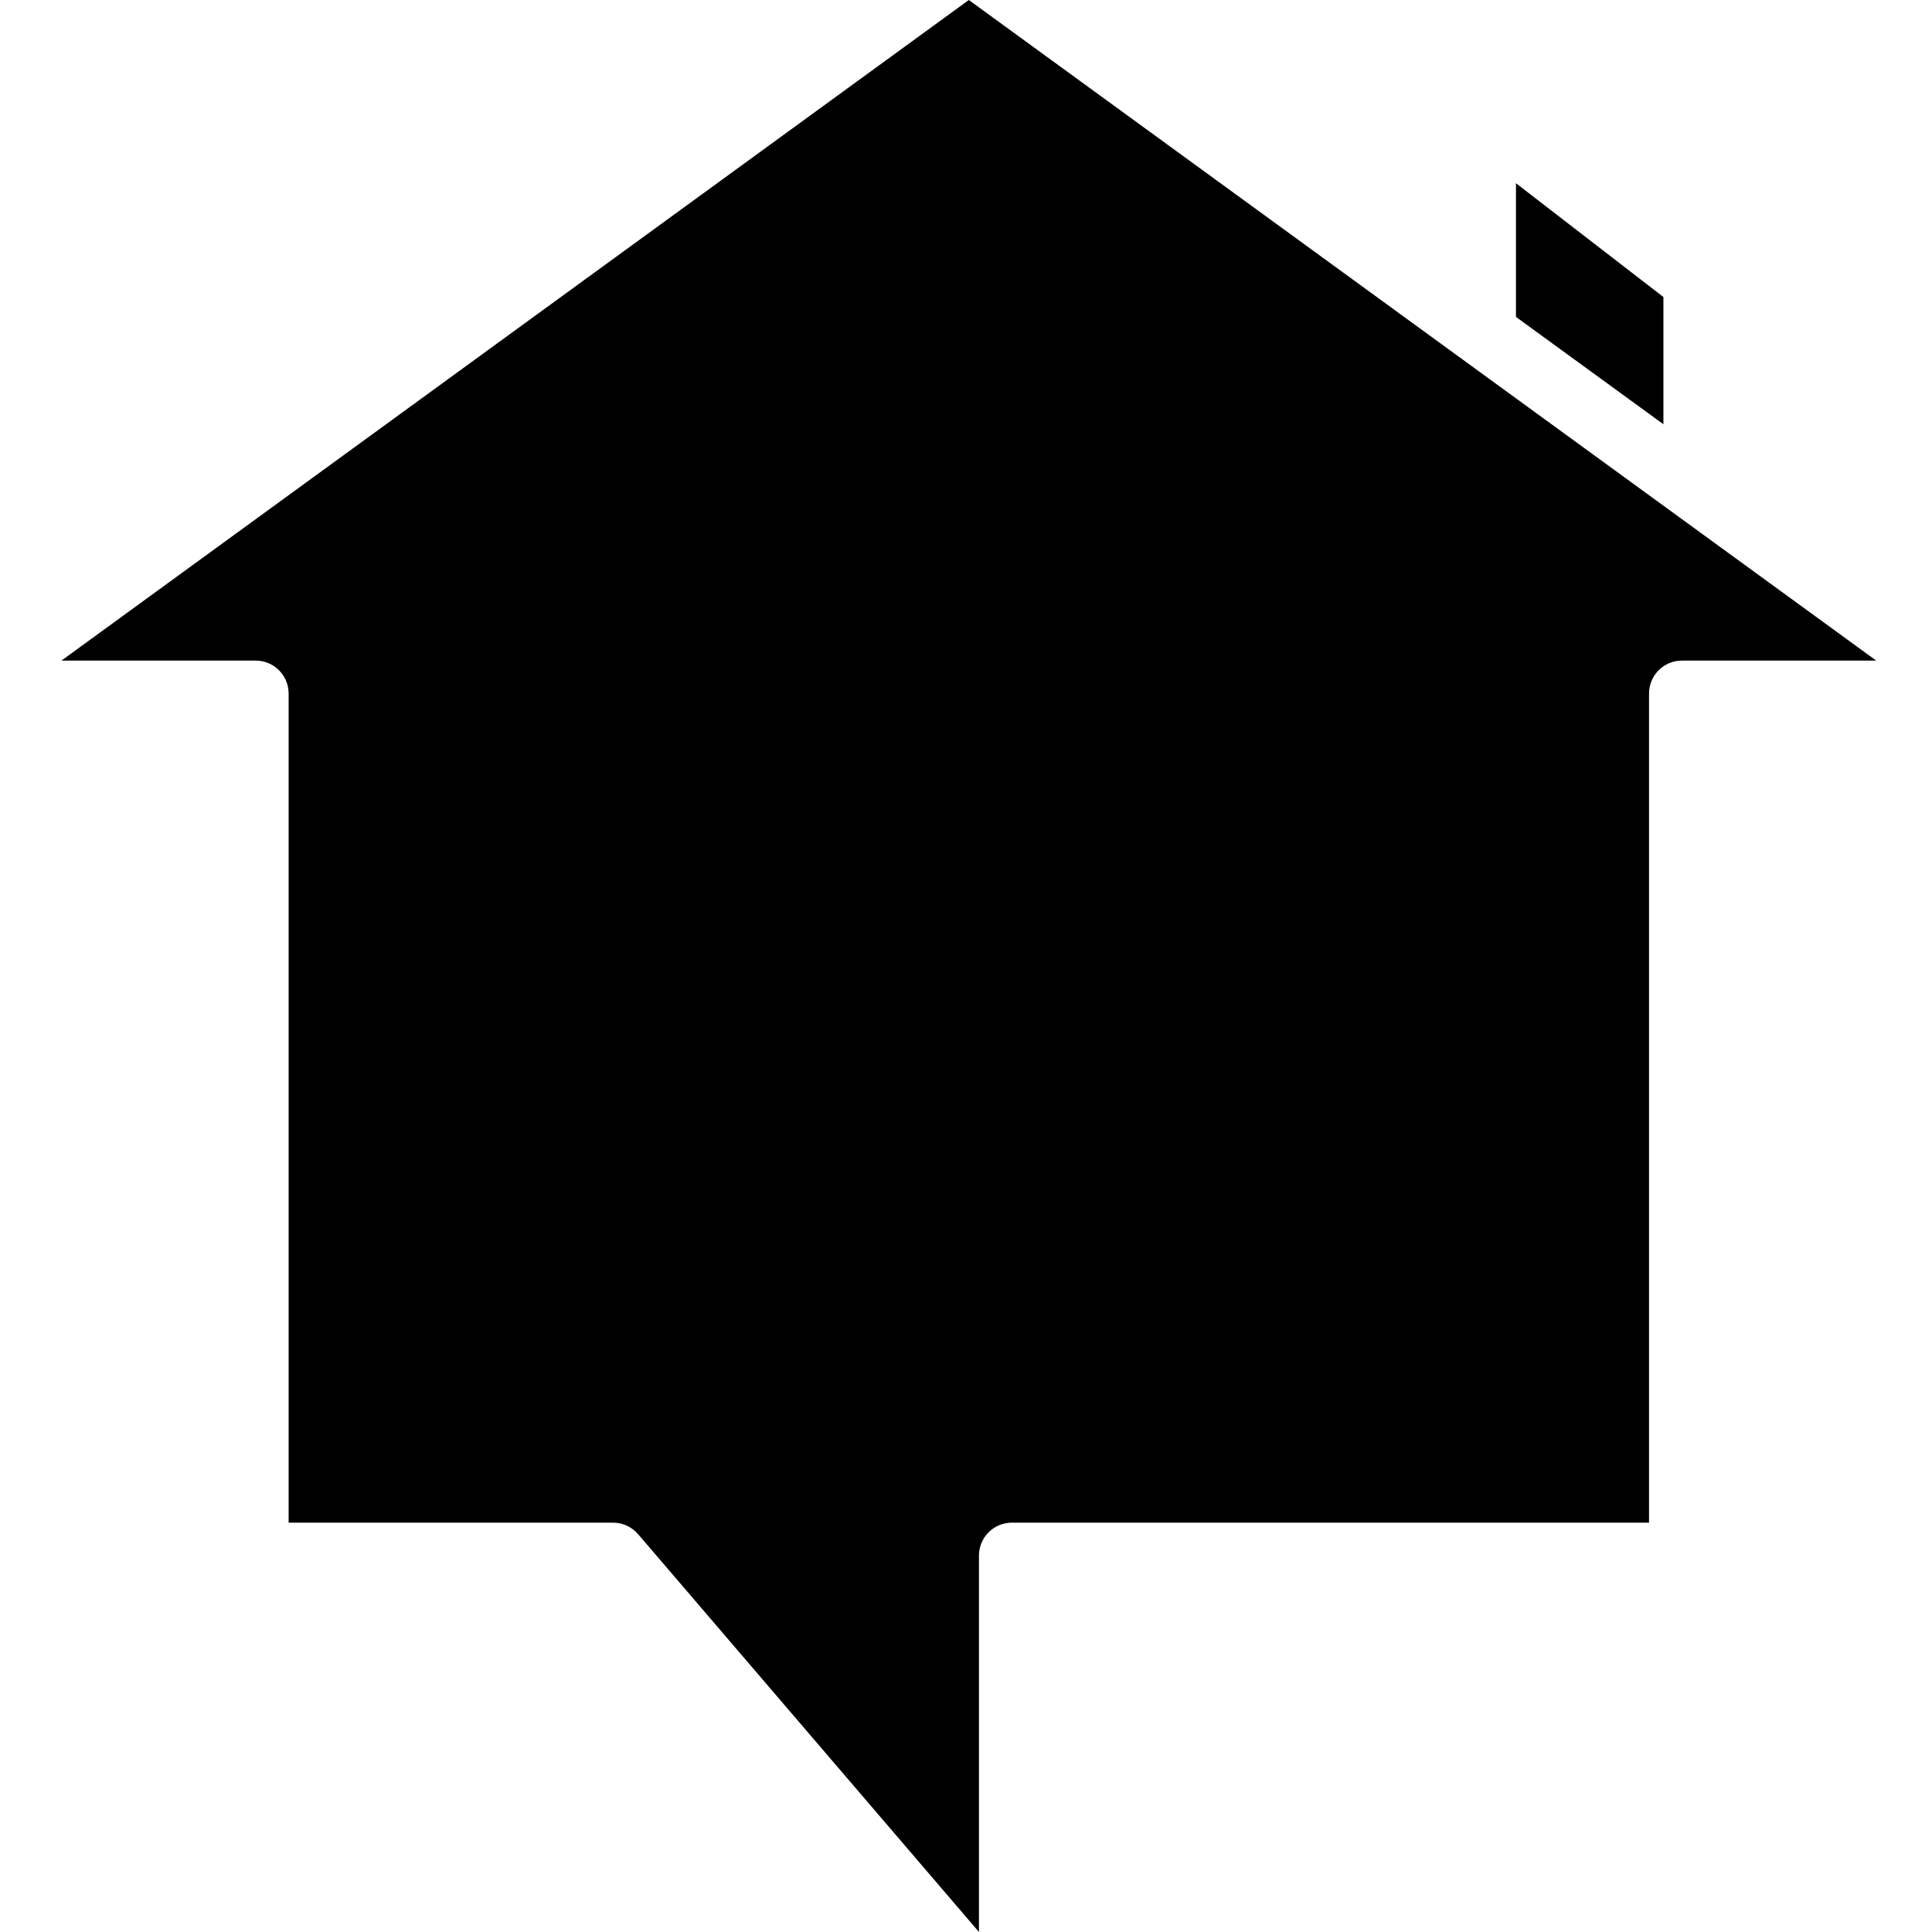
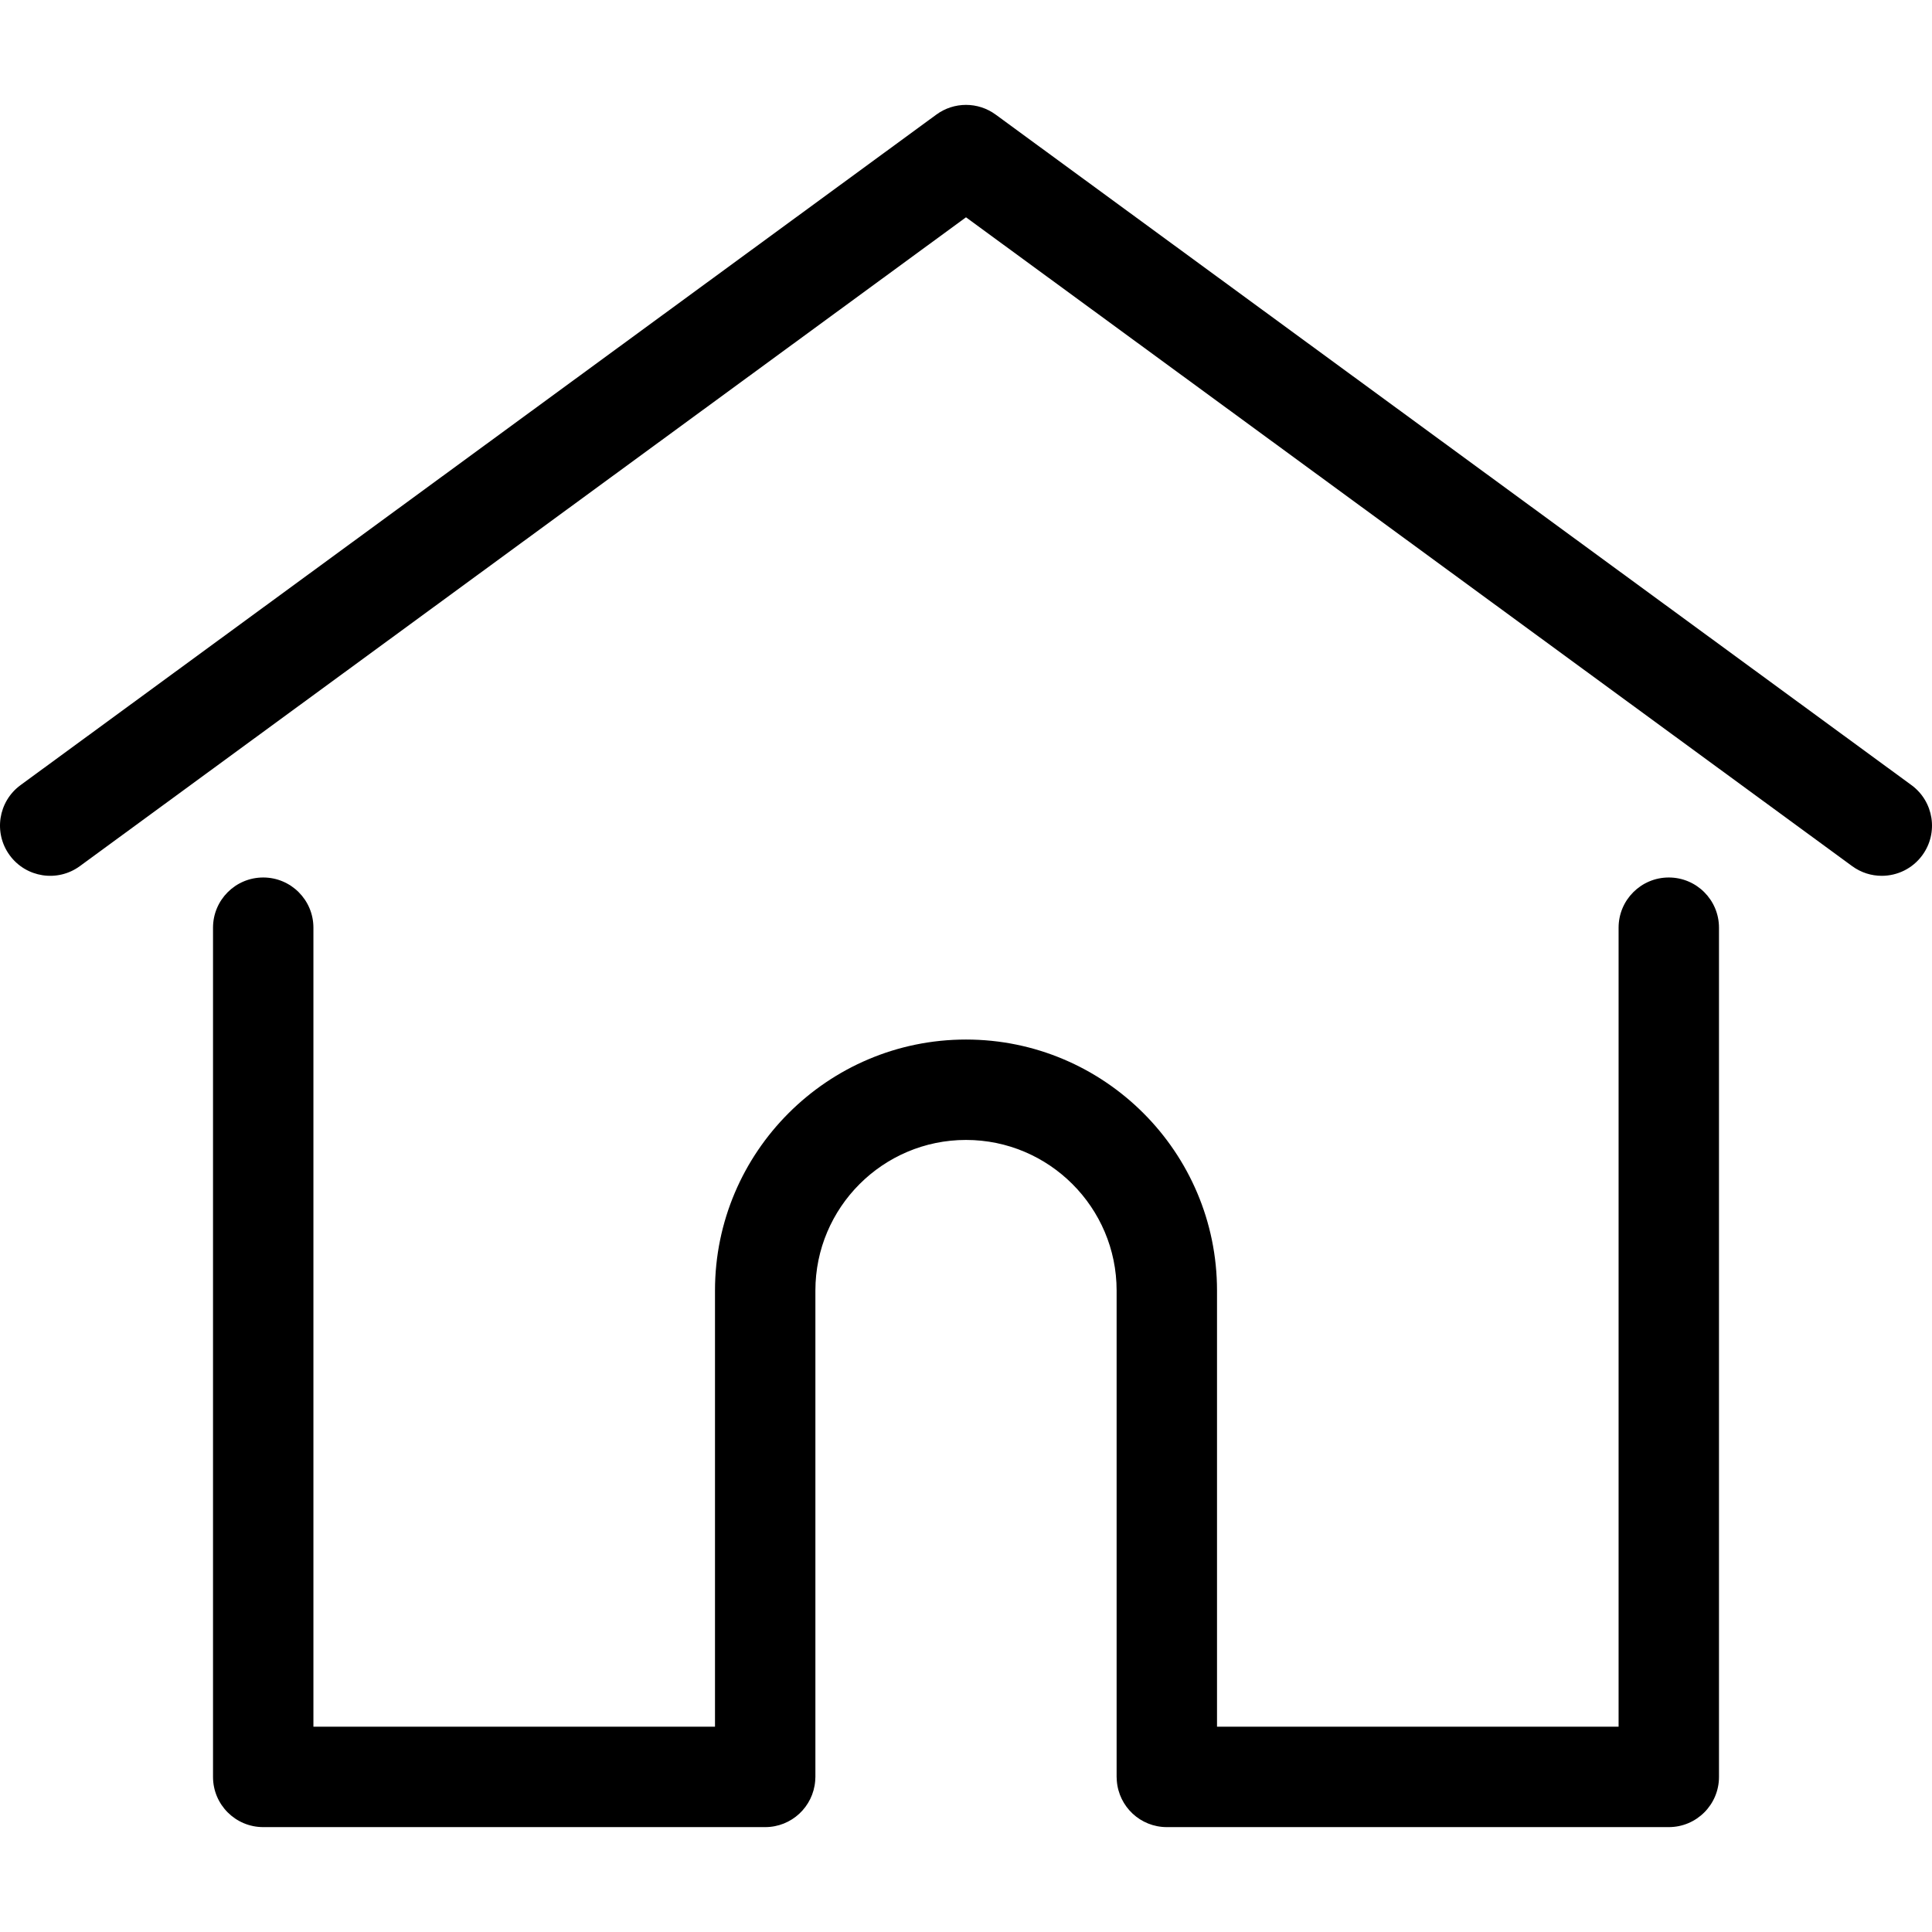
- <svg xmlns="http://www.w3.org/2000/svg" height="352pt" viewBox="-11 0 352 352.2" width="352pt">
-   <path d="m41.516 126.426v151.152h59.148c1.754 0 3.418.766 4.559 2.098l62.141 72.523v-68.621c0-3.316 2.688-6 6-6h116.152v-151.152c0-3.312 2.688-6 6-6h35.414l-165.414-120.426-165.414 120.426h35.414c3.312 0 6 2.688 6 6zm0 0" />
-   <path d="m292.137 54.145-26.879-20.742v24.371l26.879 19.566zm0 0" />
+ <svg xmlns="http://www.w3.org/2000/svg" version="1.1" id="Layer_1" x="0px" y="0px" viewBox="0 0 512 512" style="enable-background:new 0 0 512 512;" xml:space="preserve">
+   <g>
+     <g>
+       <path d="M506.555,208.064L263.859,30.367c-4.68-3.426-11.038-3.426-15.716,0L5.445,208.064    c-5.928,4.341-7.216,12.665-2.875,18.593s12.666,7.214,18.593,2.875L256,57.588l234.837,171.943c2.368,1.735,5.12,2.57,7.848,2.57    c4.096,0,8.138-1.885,10.744-5.445C513.771,220.729,512.483,212.405,506.555,208.064z" />
+     </g>
+   </g>
+   <g>
+     <g>
+       <path d="M442.246,232.543c-7.346,0-13.303,5.956-13.303,13.303v211.749H322.521V342.009c0-36.68-29.842-66.52-66.52-66.52    s-66.52,29.842-66.52,66.52v115.587H83.058V245.847c0-7.347-5.957-13.303-13.303-13.303s-13.303,5.956-13.303,13.303v225.053    c0,7.347,5.957,13.303,13.303,13.303h133.029c6.996,0,12.721-5.405,13.251-12.267c0.032-0.311,0.052-0.651,0.052-1.036v-128.89    c0-22.009,17.905-39.914,39.914-39.914s39.914,17.906,39.914,39.914v128.89c0,0.383,0.02,0.717,0.052,1.024    c0.524,6.867,6.251,12.279,13.251,12.279h133.029c7.347,0,13.303-5.956,13.303-13.303V245.847    C455.549,238.499,449.593,232.543,442.246,232.543z" />
+     </g>
+   </g>
+   <g>
+ </g>
+   <g>
+ </g>
+   <g>
+ </g>
+   <g>
+ </g>
+   <g>
+ </g>
+   <g>
+ </g>
+   <g>
+ </g>
+   <g>
+ </g>
+   <g>
+ </g>
+   <g>
+ </g>
+   <g>
+ </g>
+   <g>
+ </g>
+   <g>
+ </g>
+   <g>
+ </g>
+   <g>
+ </g>
</svg>
